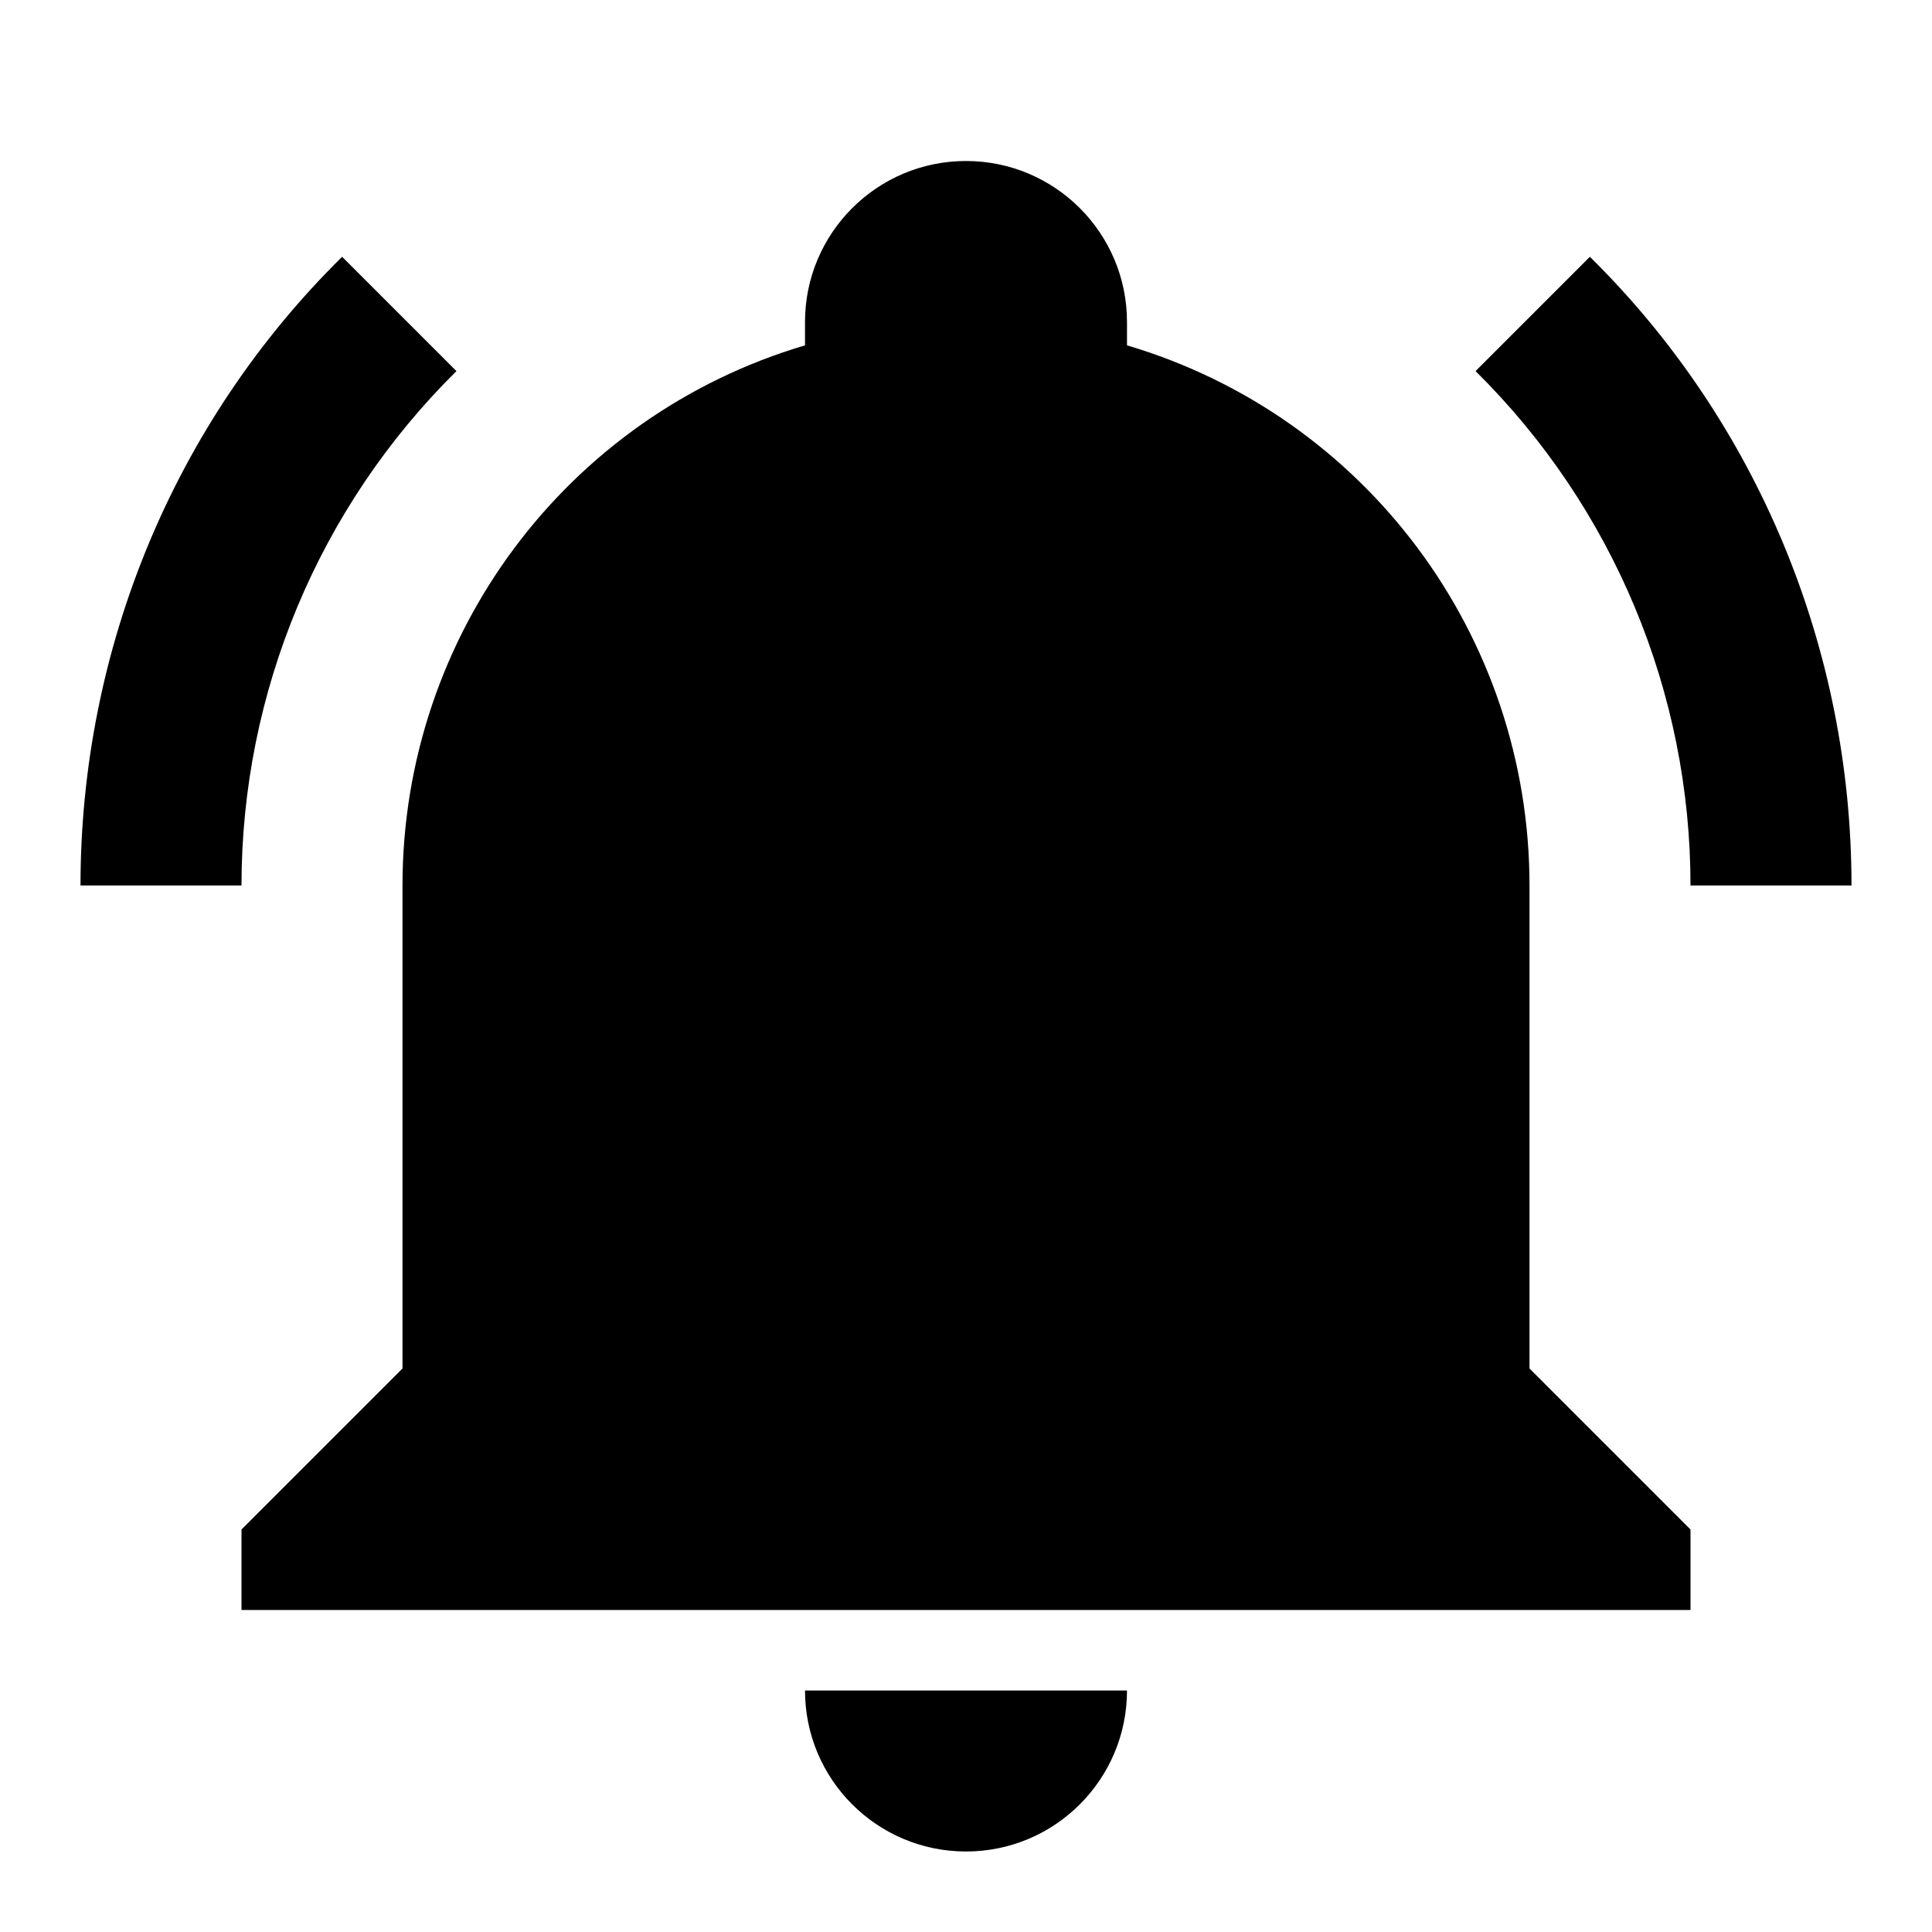
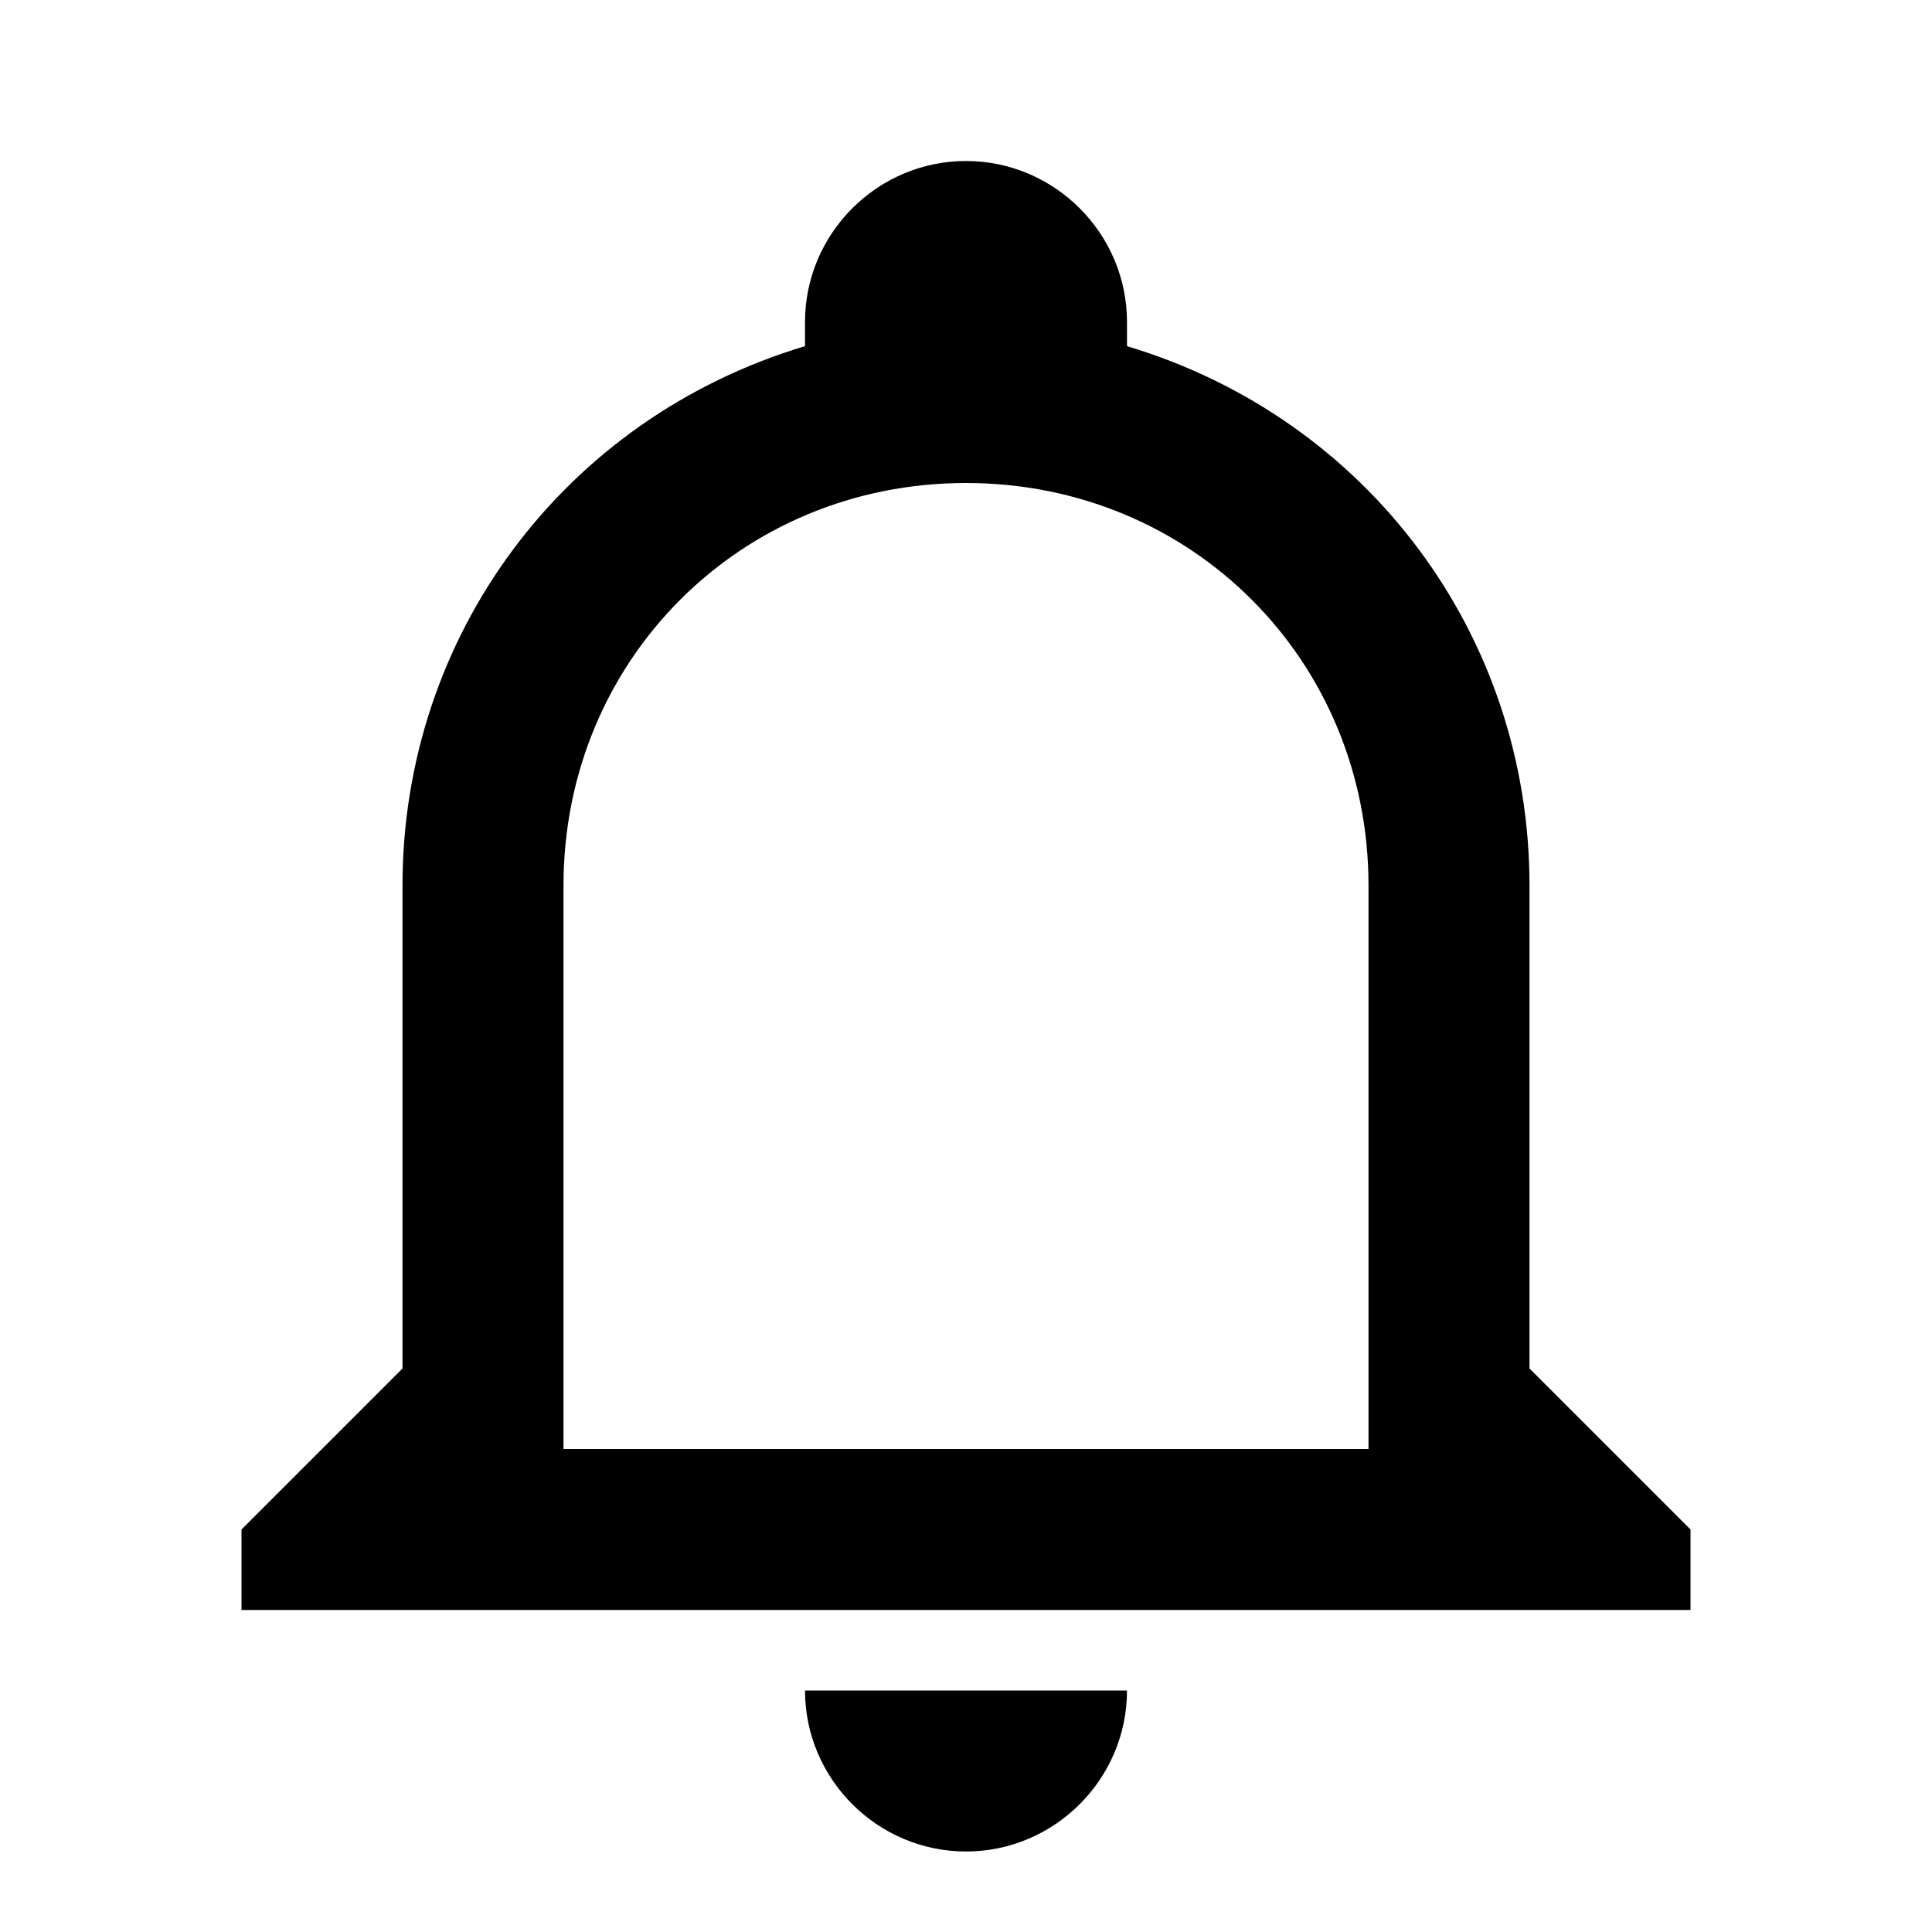
<svg xmlns="http://www.w3.org/2000/svg" viewBox="0 0 24 24">
-   <path d="M21,19V20H3V19L5,17V11C5,7.9 7.03,5.17 10,4.29C10,4.19 10,4.1 10,4A2,2 0 0,1 12,2A2,2 0 0,1 14,4C14,4.1 14,4.19 14,4.29C16.97,5.17 19,7.9 19,11V17L21,19M14,21A2,2 0 0,1 12,23A2,2 0 0,1 10,21M19.75,3.19L18.33,4.61C20.04,6.3 21,8.6 21,11H23C23,8.07 21.84,5.25 19.75,3.19M1,11H3C3,8.6 3.96,6.3 5.67,4.61L4.25,3.19C2.16,5.25 1,8.07 1,11Z" />
+   <path d="M10 21H14C14 22.1 13.1 23 12 23S10 22.1 10 21M21 19V20H3V19L5 17V11C5 7.9 7 5.2 10 4.3V4C10 2.9 10.9 2 12 2S14 2.9 14 4V4.3C17 5.2 19 7.9 19 11V17L21 19M17 11C17 8.2 14.8 6 12 6S7 8.2 7 11V18H17V11Z" />
</svg>
